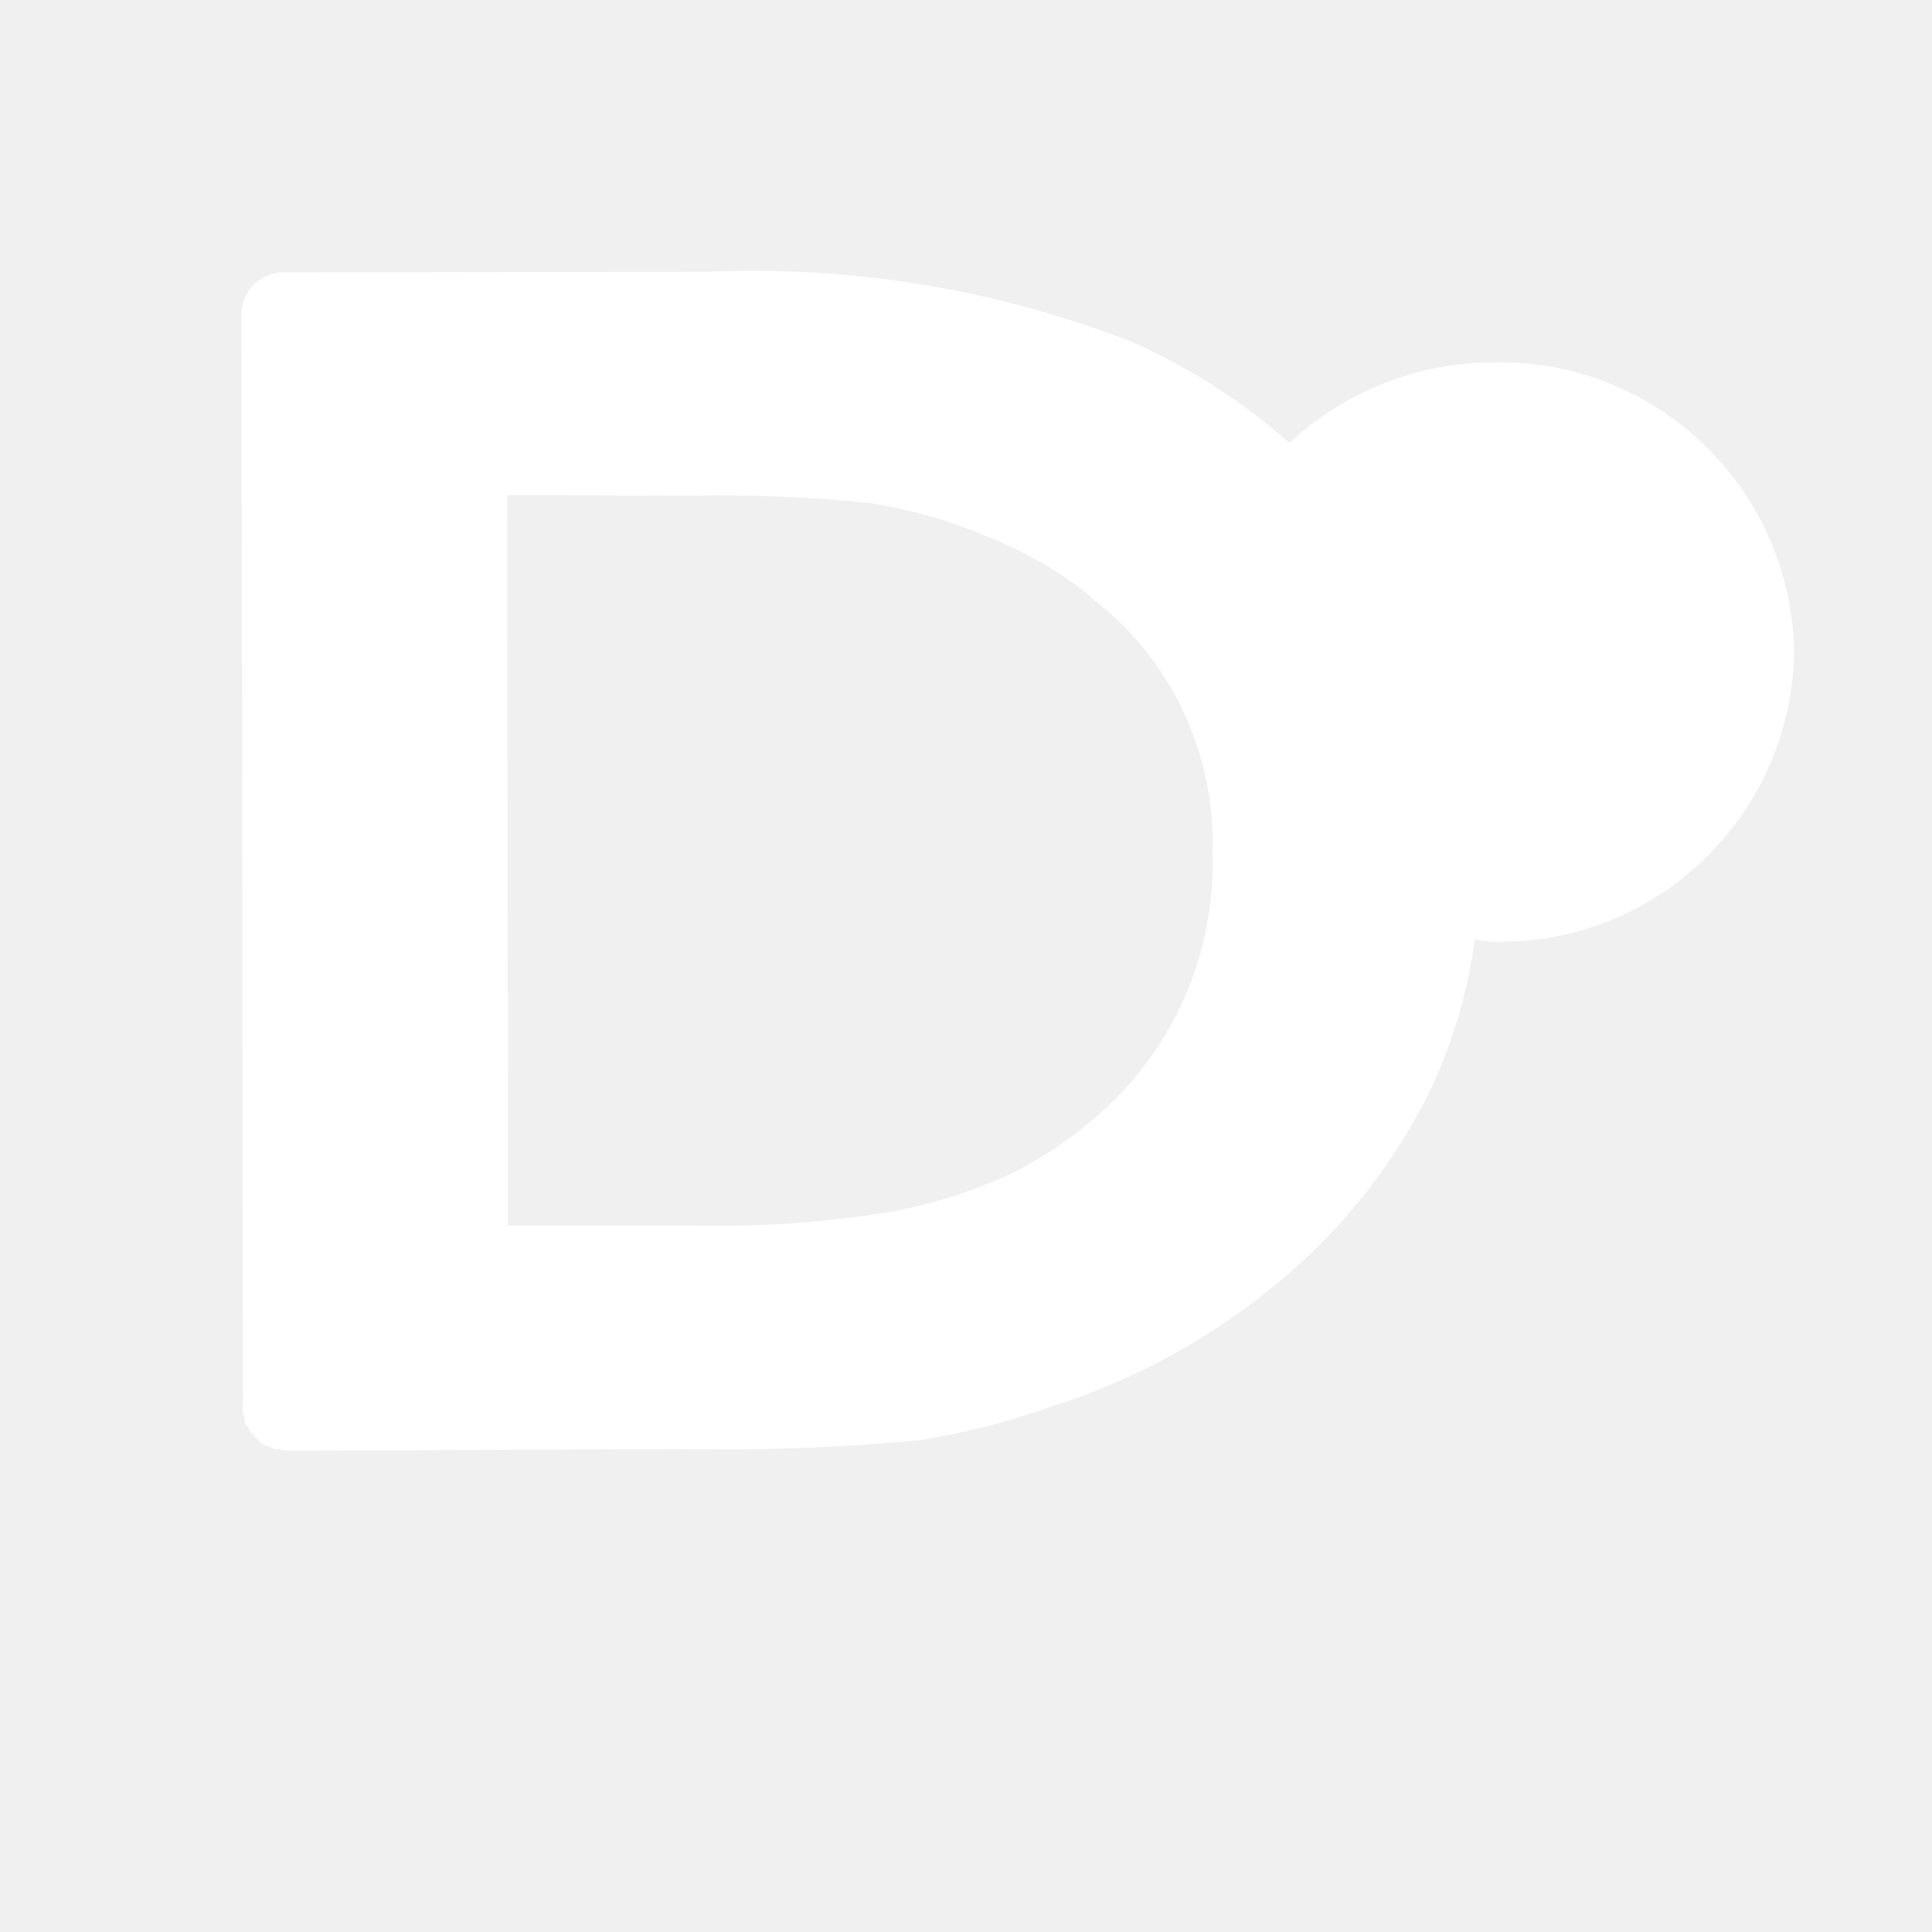
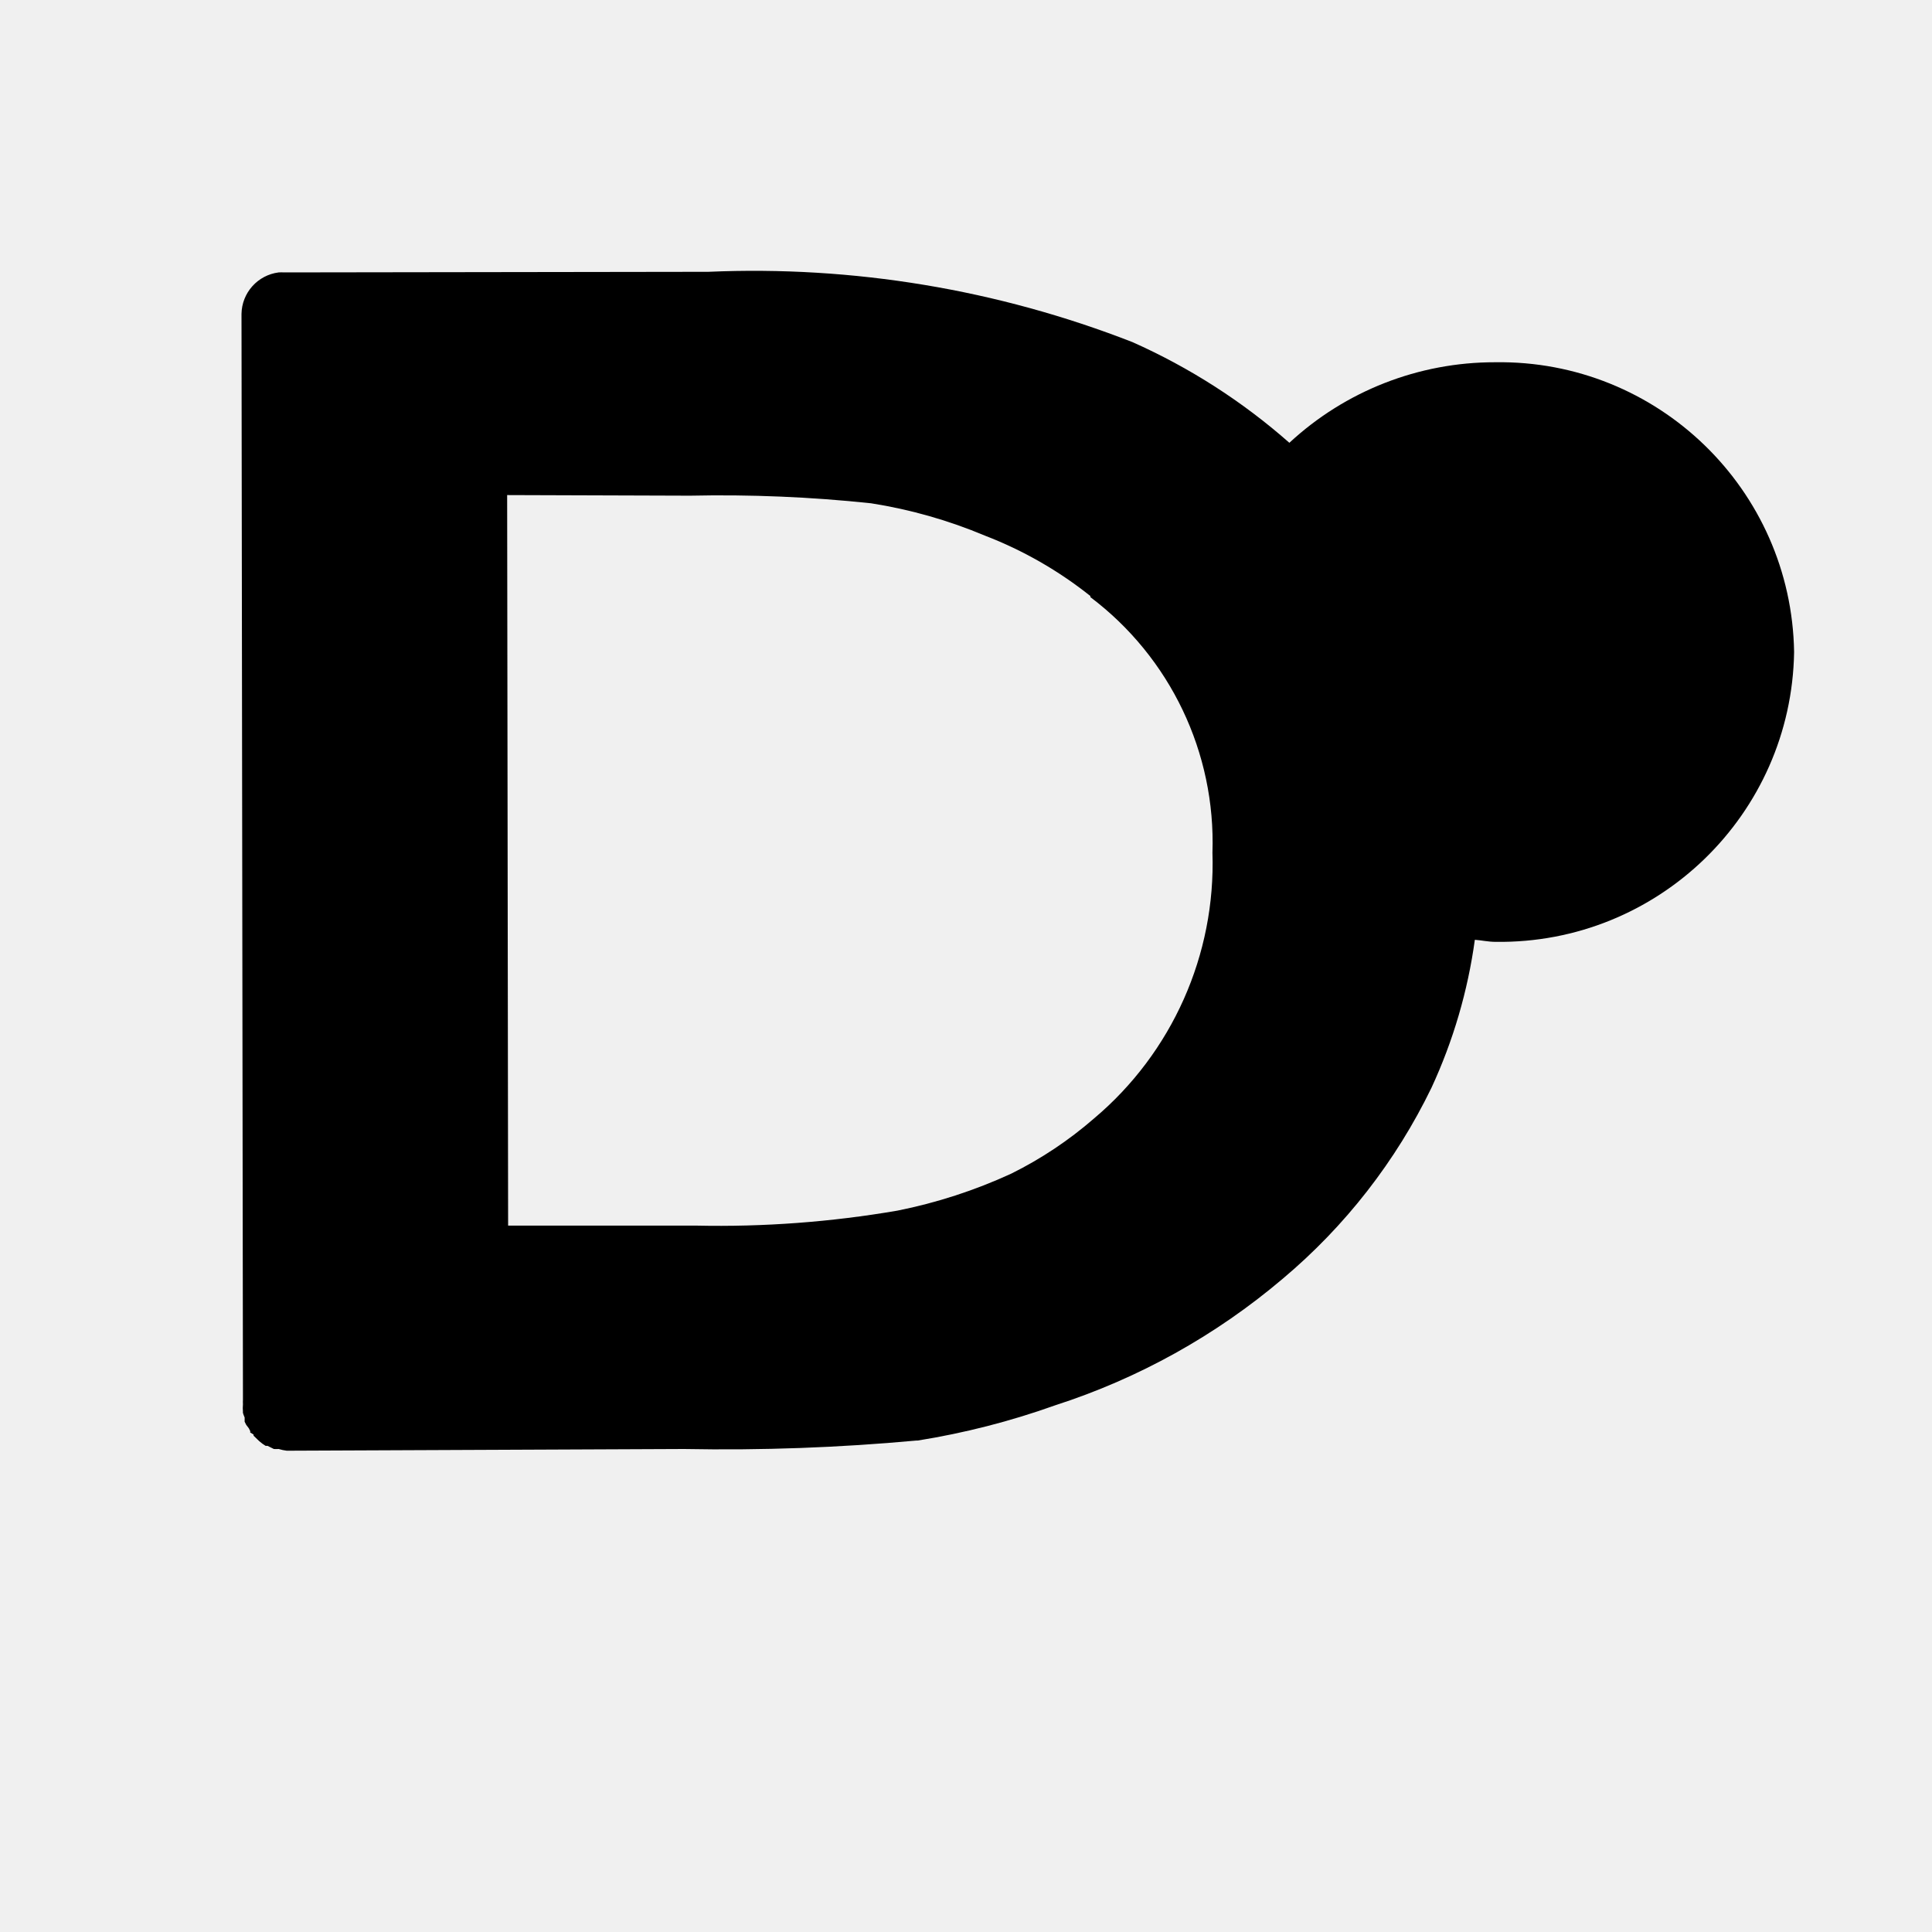
<svg xmlns="http://www.w3.org/2000/svg" width="16" height="16" viewBox="0 0 16 16">
  <defs>
    <style>
-       .cls-1 {
-         fill: #fff;
+       .i-color {
+         fill: #000;
        fill-rule: evenodd;
      }
    </style>
  </defs>
-   <path id="file_type_dlang.svg" class="cls-1" d="M12.385,8.8c-0.059,0-.114-0.013-0.171-0.017a4.309,4.309,0,0,1-.359,1.225,4.8,4.8,0,0,1-1.232,1.582,5.54,5.54,0,0,1-1.884,1.048A6.368,6.368,0,0,1,7.6,12.93H7.589A17.426,17.426,0,0,1,5.664,13l-3.255.014H2.374A0.369,0.369,0,0,1,2.308,13a0.349,0.349,0,0,1-.04,0l-0.026-.013h0l-0.026-.013H2.2a0.361,0.361,0,0,1-.053-0.039h0l-0.018-.017-0.009-.009L2.1,12.89s0-.007,0-0.009-0.018-.011-0.026-0.017,0-.007,0-0.009l-0.013-.026s0,0,0,0S2.045,12.808,2.039,12.8s0,0,0,0l-0.013-.026s0-.007,0-0.009,0-.018,0-0.026,0,0,0,0S2.014,12.712,2.012,12.7s0-.007,0-0.009a0.31,0.31,0,0,1,0-.061,0.356,0.356,0,0,1,0-.039L2,3.6a0.352,0.352,0,0,1,.308-0.344,0.356,0.356,0,0,1,.044,0l3.515-.005a8.631,8.631,0,0,1,3.511.582,5.1,5.1,0,0,1,1.3.834A2.5,2.5,0,0,1,12.381,4a2.439,2.439,0,0,1,2.477,2.4v0A2.439,2.439,0,0,1,12.385,8.8ZM9.03,5.945s0-.007,0-0.009a3.309,3.309,0,0,0-.873-0.5,4.061,4.061,0,0,0-.943-0.268,11.832,11.832,0,0,0-1.5-.063L4.2,5.1,4.208,11.15l1.559,0a8.74,8.74,0,0,0,1.665-.124,4.245,4.245,0,0,0,.942-0.306,3.235,3.235,0,0,0,.687-0.458,2.76,2.76,0,0,0,.98-2.2A2.544,2.544,0,0,0,9.03,5.945Z" transform="translate(0 -1)" />
+   <path id="file_type_dlang.svg" class="i-color" d="M12.385,8.8c-0.059,0-.114-0.013-0.171-0.017a4.309,4.309,0,0,1-.359,1.225,4.8,4.8,0,0,1-1.232,1.582,5.54,5.54,0,0,1-1.884,1.048A6.368,6.368,0,0,1,7.6,12.93H7.589A17.426,17.426,0,0,1,5.664,13l-3.255.014H2.374A0.369,0.369,0,0,1,2.308,13a0.349,0.349,0,0,1-.04,0l-0.026-.013h0l-0.026-.013H2.2a0.361,0.361,0,0,1-.053-0.039h0l-0.018-.017-0.009-.009L2.1,12.89s0-.007,0-0.009-0.018-.011-0.026-0.017,0-.007,0-0.009l-0.013-.026s0,0,0,0S2.045,12.808,2.039,12.8s0,0,0,0l-0.013-.026s0-.007,0-0.009,0-.018,0-0.026,0,0,0,0S2.014,12.712,2.012,12.7s0-.007,0-0.009a0.31,0.31,0,0,1,0-.061,0.356,0.356,0,0,1,0-.039L2,3.6a0.352,0.352,0,0,1,.308-0.344,0.356,0.356,0,0,1,.044,0l3.515-.005a8.631,8.631,0,0,1,3.511.582,5.1,5.1,0,0,1,1.3.834A2.5,2.5,0,0,1,12.381,4a2.439,2.439,0,0,1,2.477,2.4v0A2.439,2.439,0,0,1,12.385,8.8ZM9.03,5.945s0-.007,0-0.009a3.309,3.309,0,0,0-.873-0.5,4.061,4.061,0,0,0-.943-0.268,11.832,11.832,0,0,0-1.5-.063L4.2,5.1,4.208,11.15l1.559,0a8.74,8.74,0,0,0,1.665-.124,4.245,4.245,0,0,0,.942-0.306,3.235,3.235,0,0,0,.687-0.458,2.76,2.76,0,0,0,.98-2.2A2.544,2.544,0,0,0,9.03,5.945Z" transform="translate(0 -1)" />
</svg>
